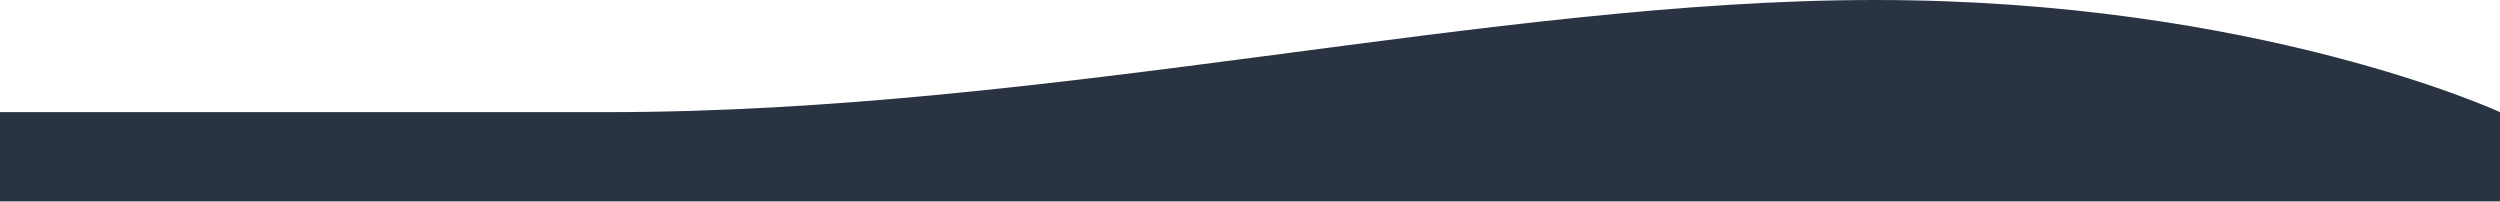
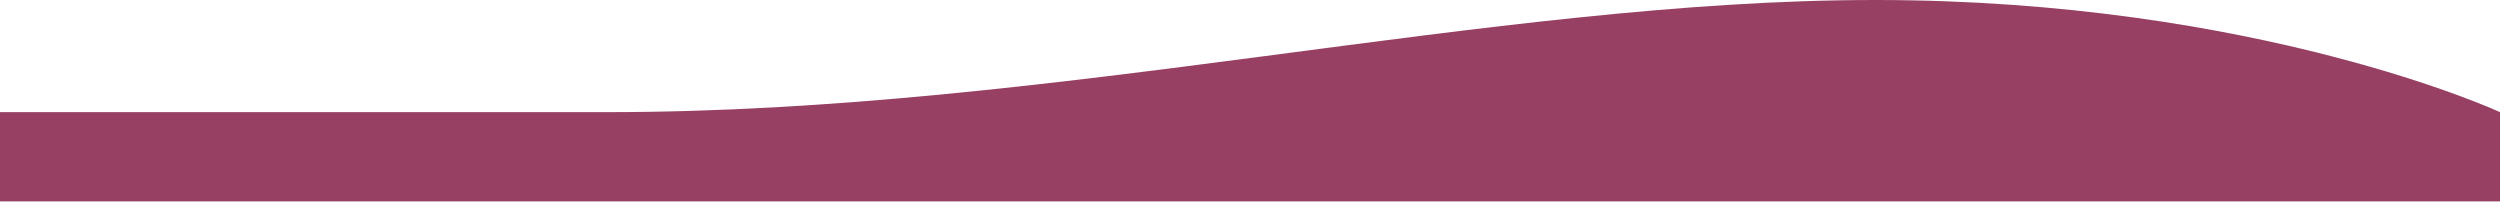
<svg xmlns="http://www.w3.org/2000/svg" width="1440" height="116" viewBox="0 0 1440 116" fill="none">
-   <path d="M0 64.591H349.922C606.664 64.591 859.771 -7.62939e-06 1080 -7.62939e-06C1300.23 -7.62939e-06 1440 64.591 1440 64.591V116H0V64.591Z" fill="#2A3342" />
+   <path d="M0 64.591H349.922C606.664 64.591 859.771 -7.62939e-06 1080 -7.62939e-06C1300.23 -7.62939e-06 1440 64.591 1440 64.591V116H0V64.591Z" fill="#974063" />
</svg>
